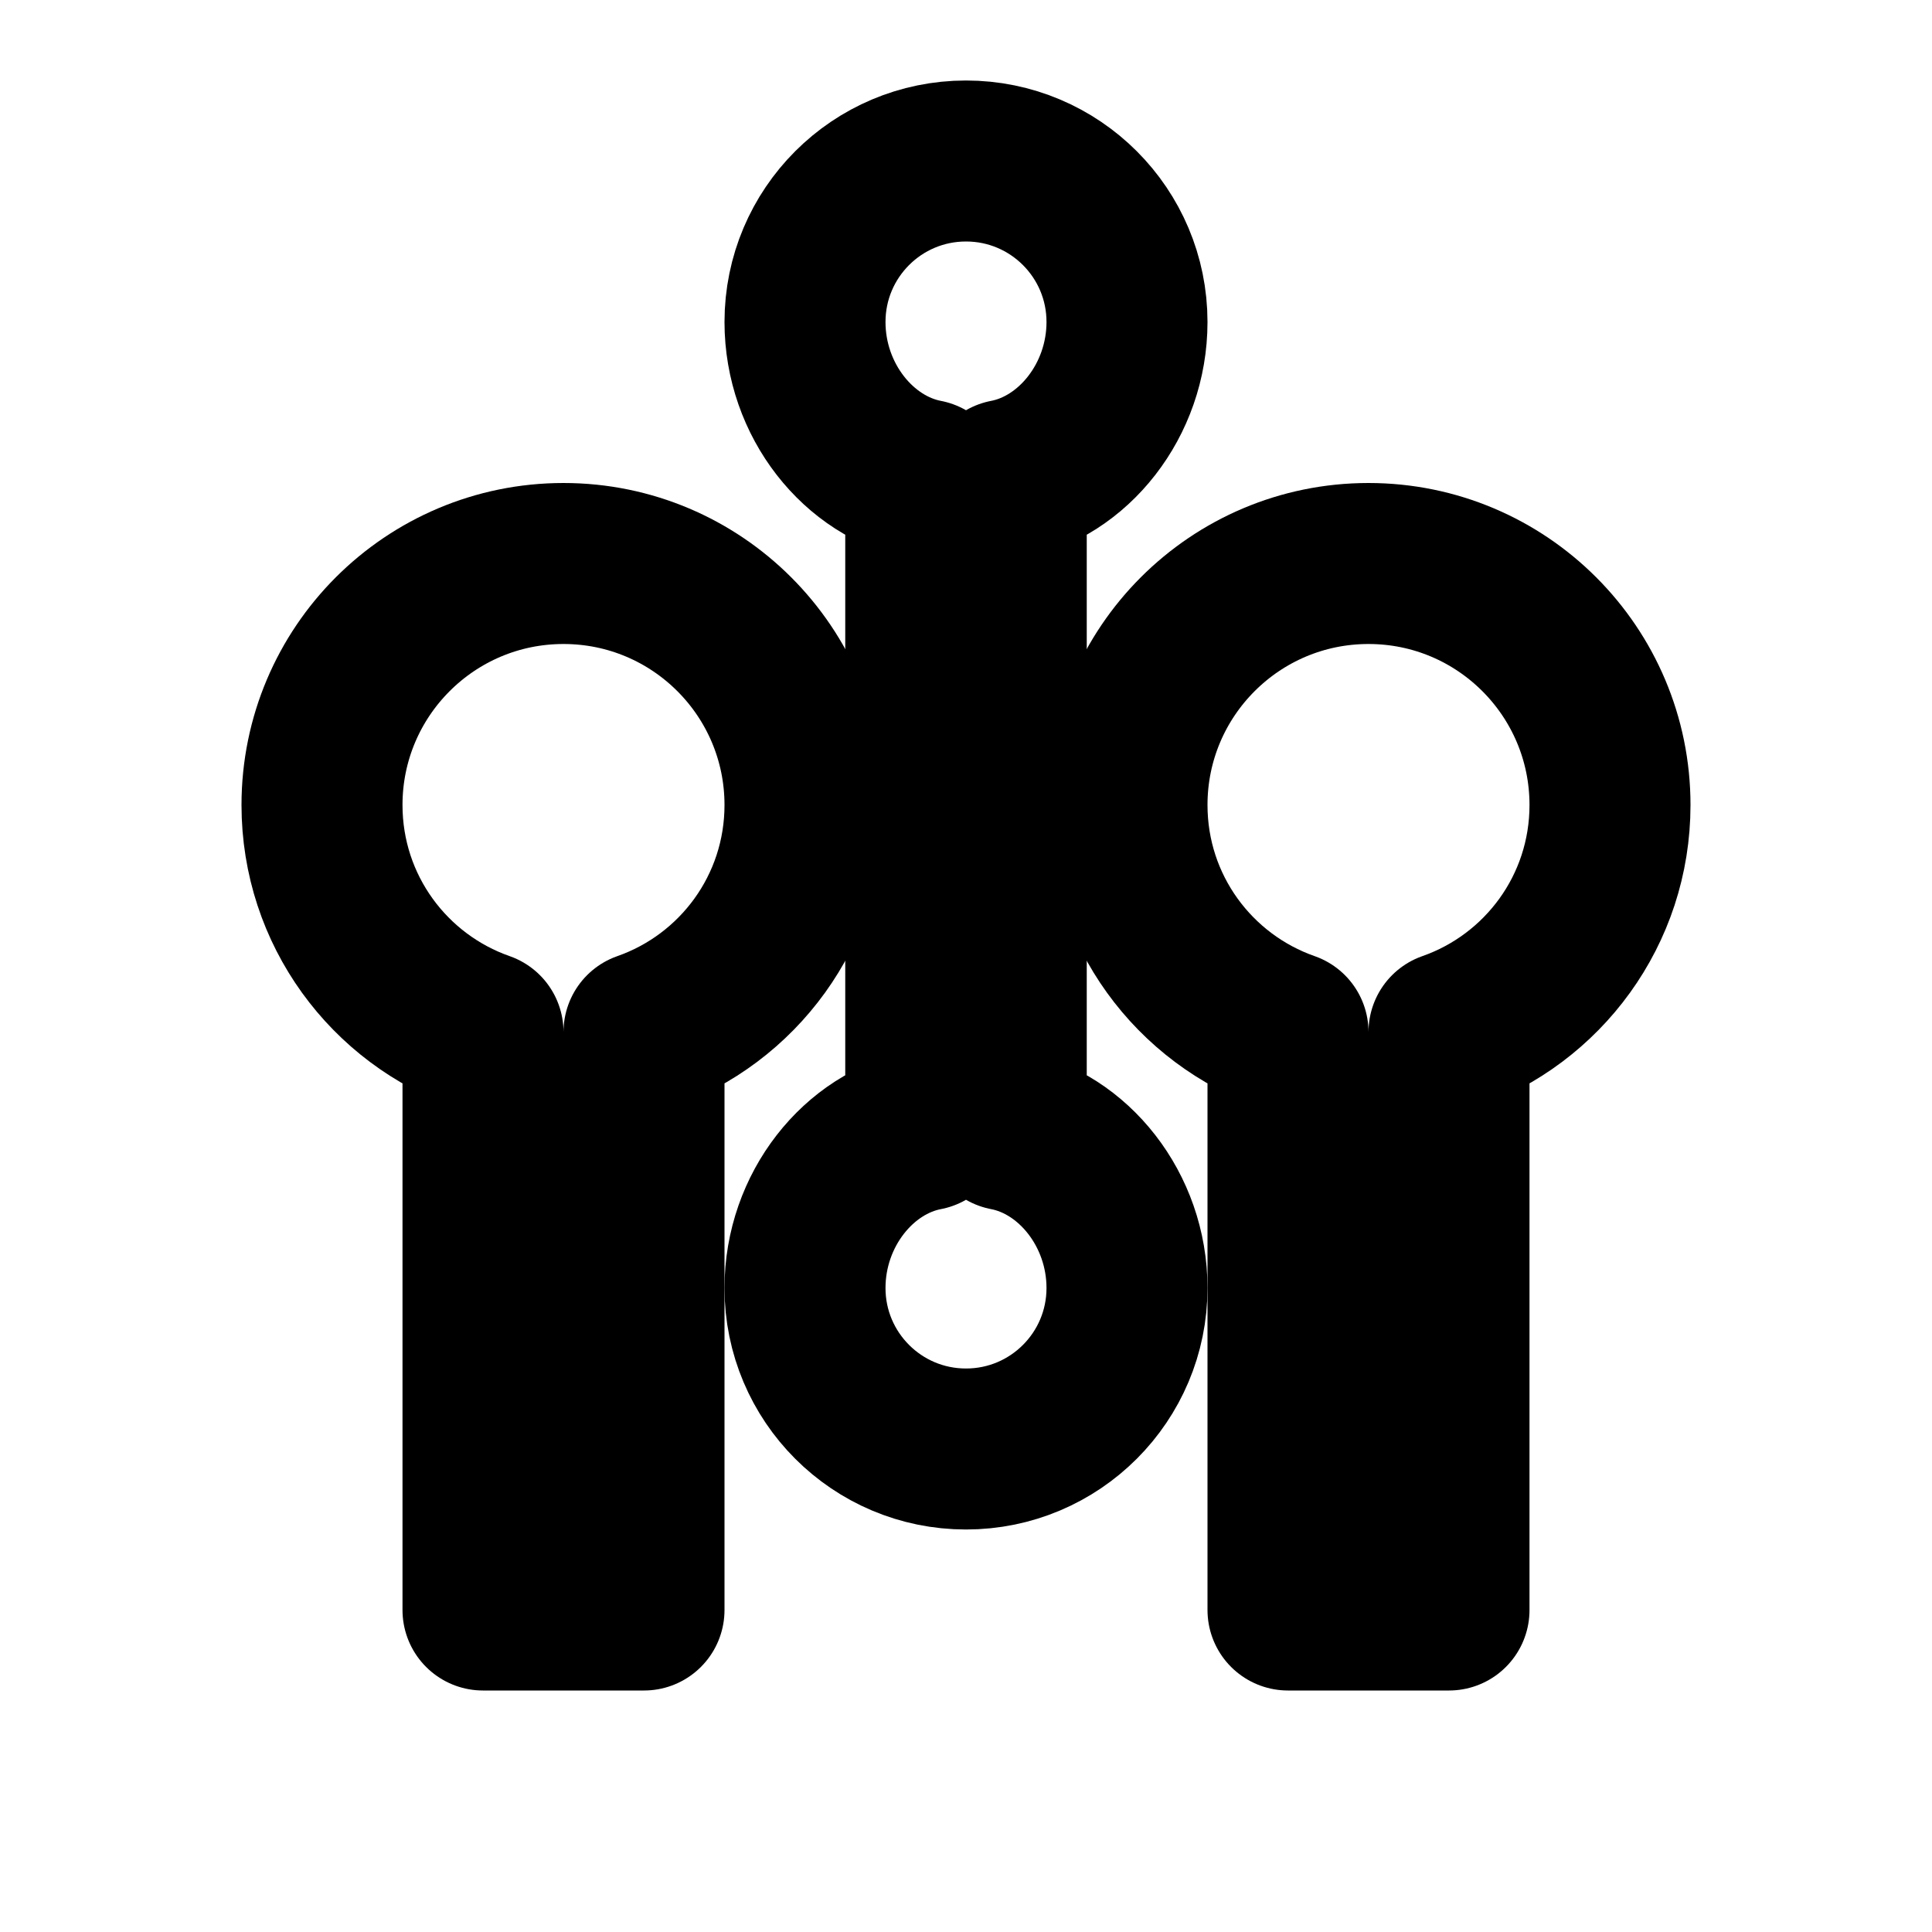
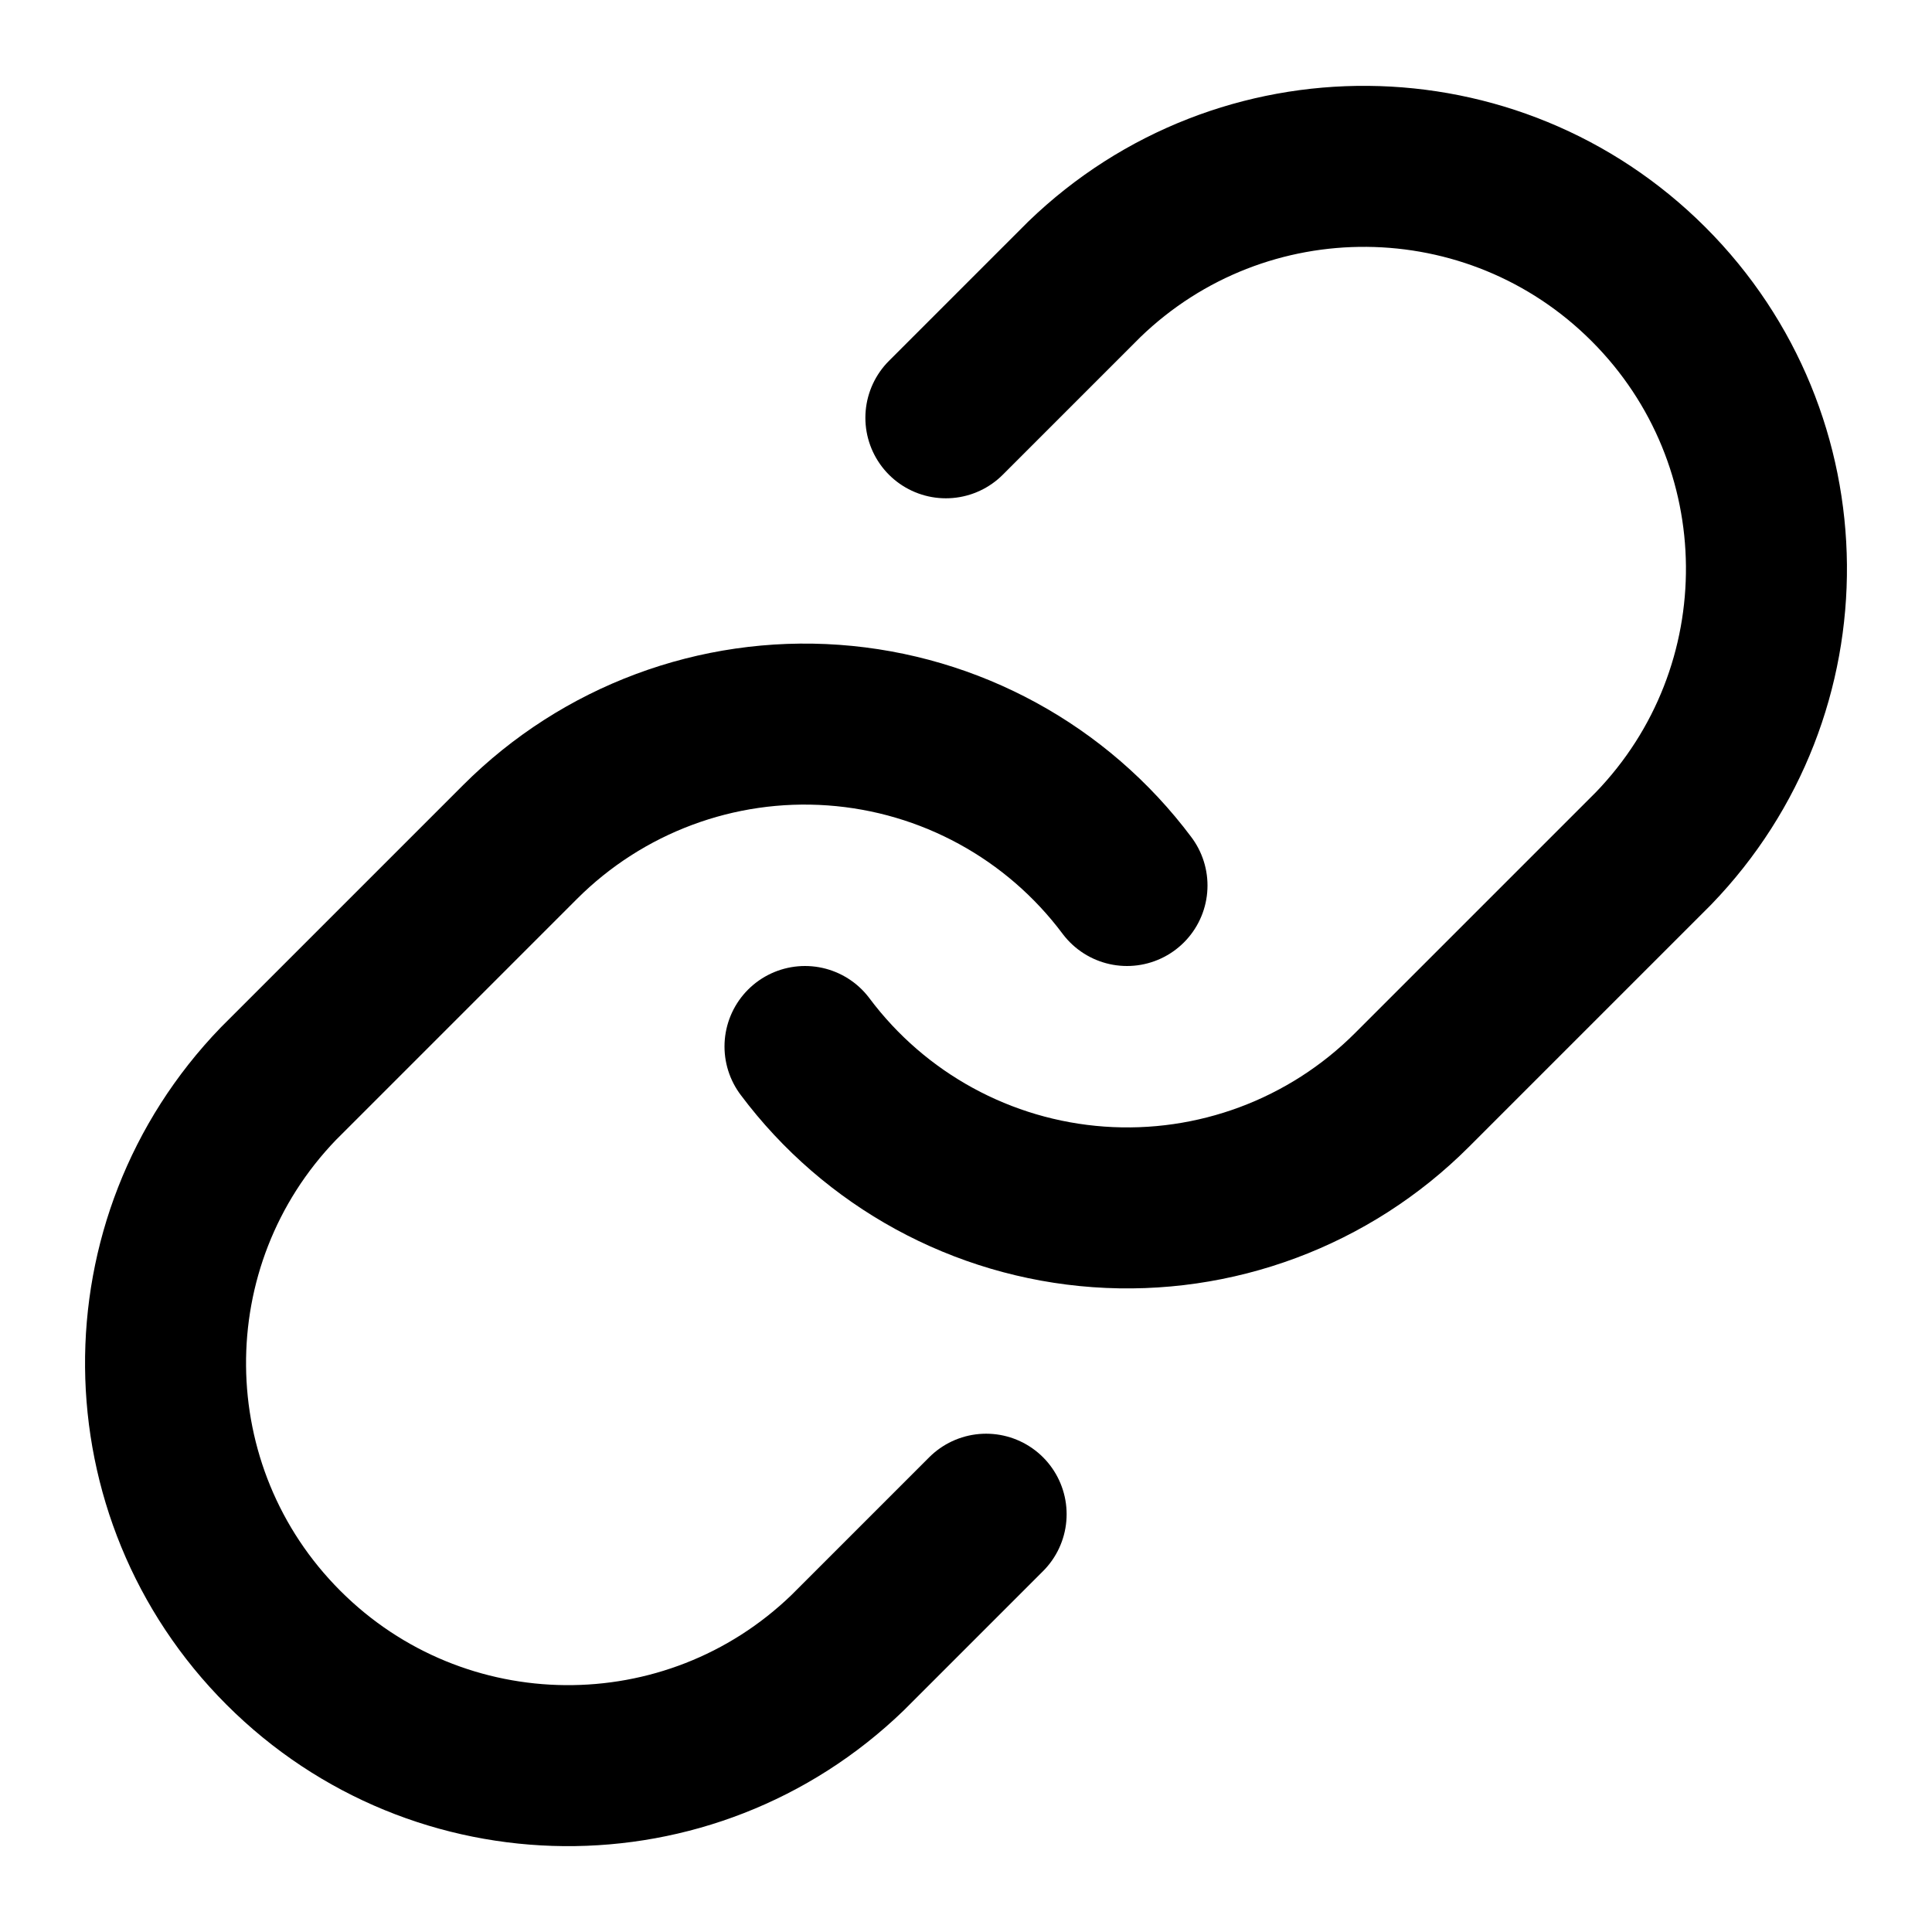
<svg xmlns="http://www.w3.org/2000/svg" width="24" height="24" viewBox="0 0 24 24" fill="none">
-   <path d="M10 10C10 8.343 8.657 7 7 7C5.343 7 4 8.343 4 10C4 11.306 4.834 12.413 6 12.821V20H8V12.821C9.166 12.413 10 11.306 10 10Z" stroke="currentColor" stroke-width="2" stroke-linecap="round" stroke-linejoin="round" />
-   <path d="M20 10C20 8.343 18.657 7 17 7C15.343 7 14 8.343 14 10C14 11.306 14.834 12.413 16 12.821V20H18V12.821C19.166 12.413 20 11.306 20 10Z" stroke="currentColor" stroke-width="2" stroke-linecap="round" stroke-linejoin="round" />
-   <path d="M14 4C14 2.895 13.105 2 12 2C10.895 2 10 2.895 10 4C10 4.973 10.669 5.803 11.5 5.962V14.038C10.669 14.197 10 15.027 10 16C10 17.105 10.895 18 12 18C13.105 18 14 17.105 14 16C14 15.027 13.331 14.197 12.5 14.038V5.962C13.331 5.803 14 4.973 14 4Z" stroke="currentColor" stroke-width="2" stroke-linecap="round" stroke-linejoin="round" />
+   <path d="M10 13a5 5 0 0 0 7.54.54l3-3a5 5 0 0 0-7.07-7.07l-1.72 1.72" stroke="currentColor" stroke-width="2" stroke-linecap="round" stroke-linejoin="round" />
+   <path d="M14 11a5 5 0 0 0-7.54-.54l-3 3a5 5 0 0 0 7.07 7.07l1.72-1.72" stroke="currentColor" stroke-width="2" stroke-linecap="round" stroke-linejoin="round" />
</svg>
